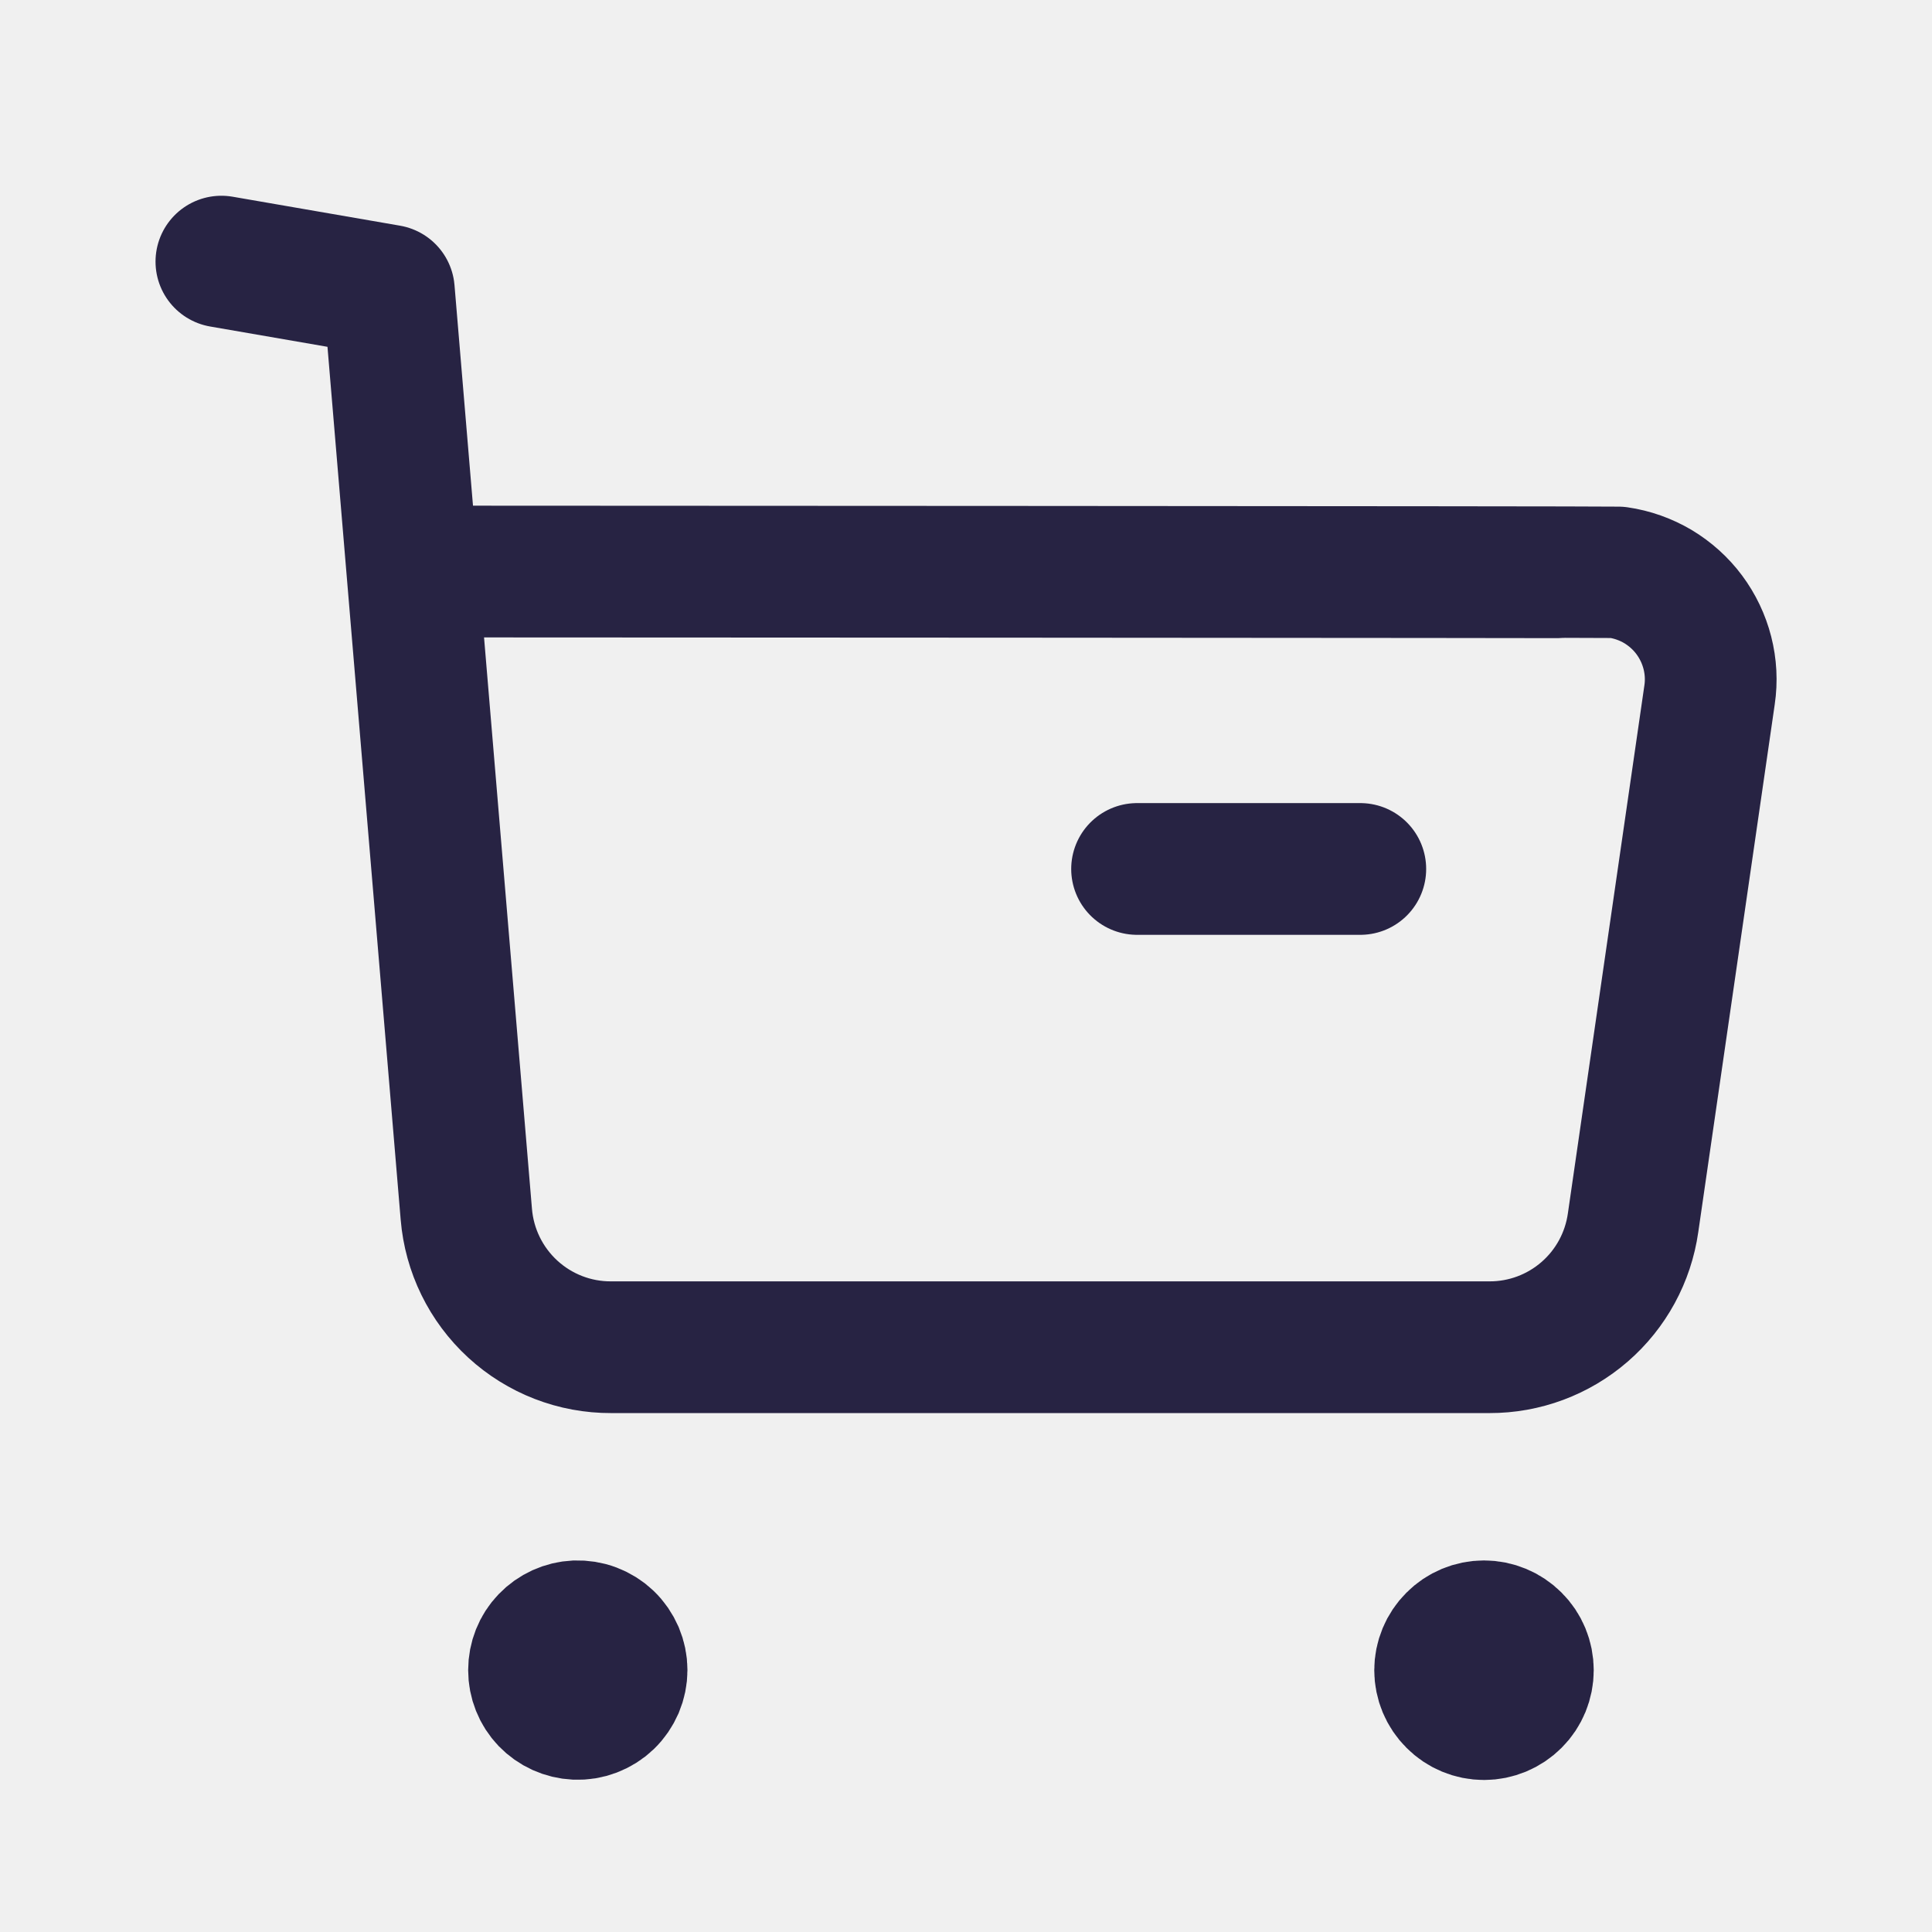
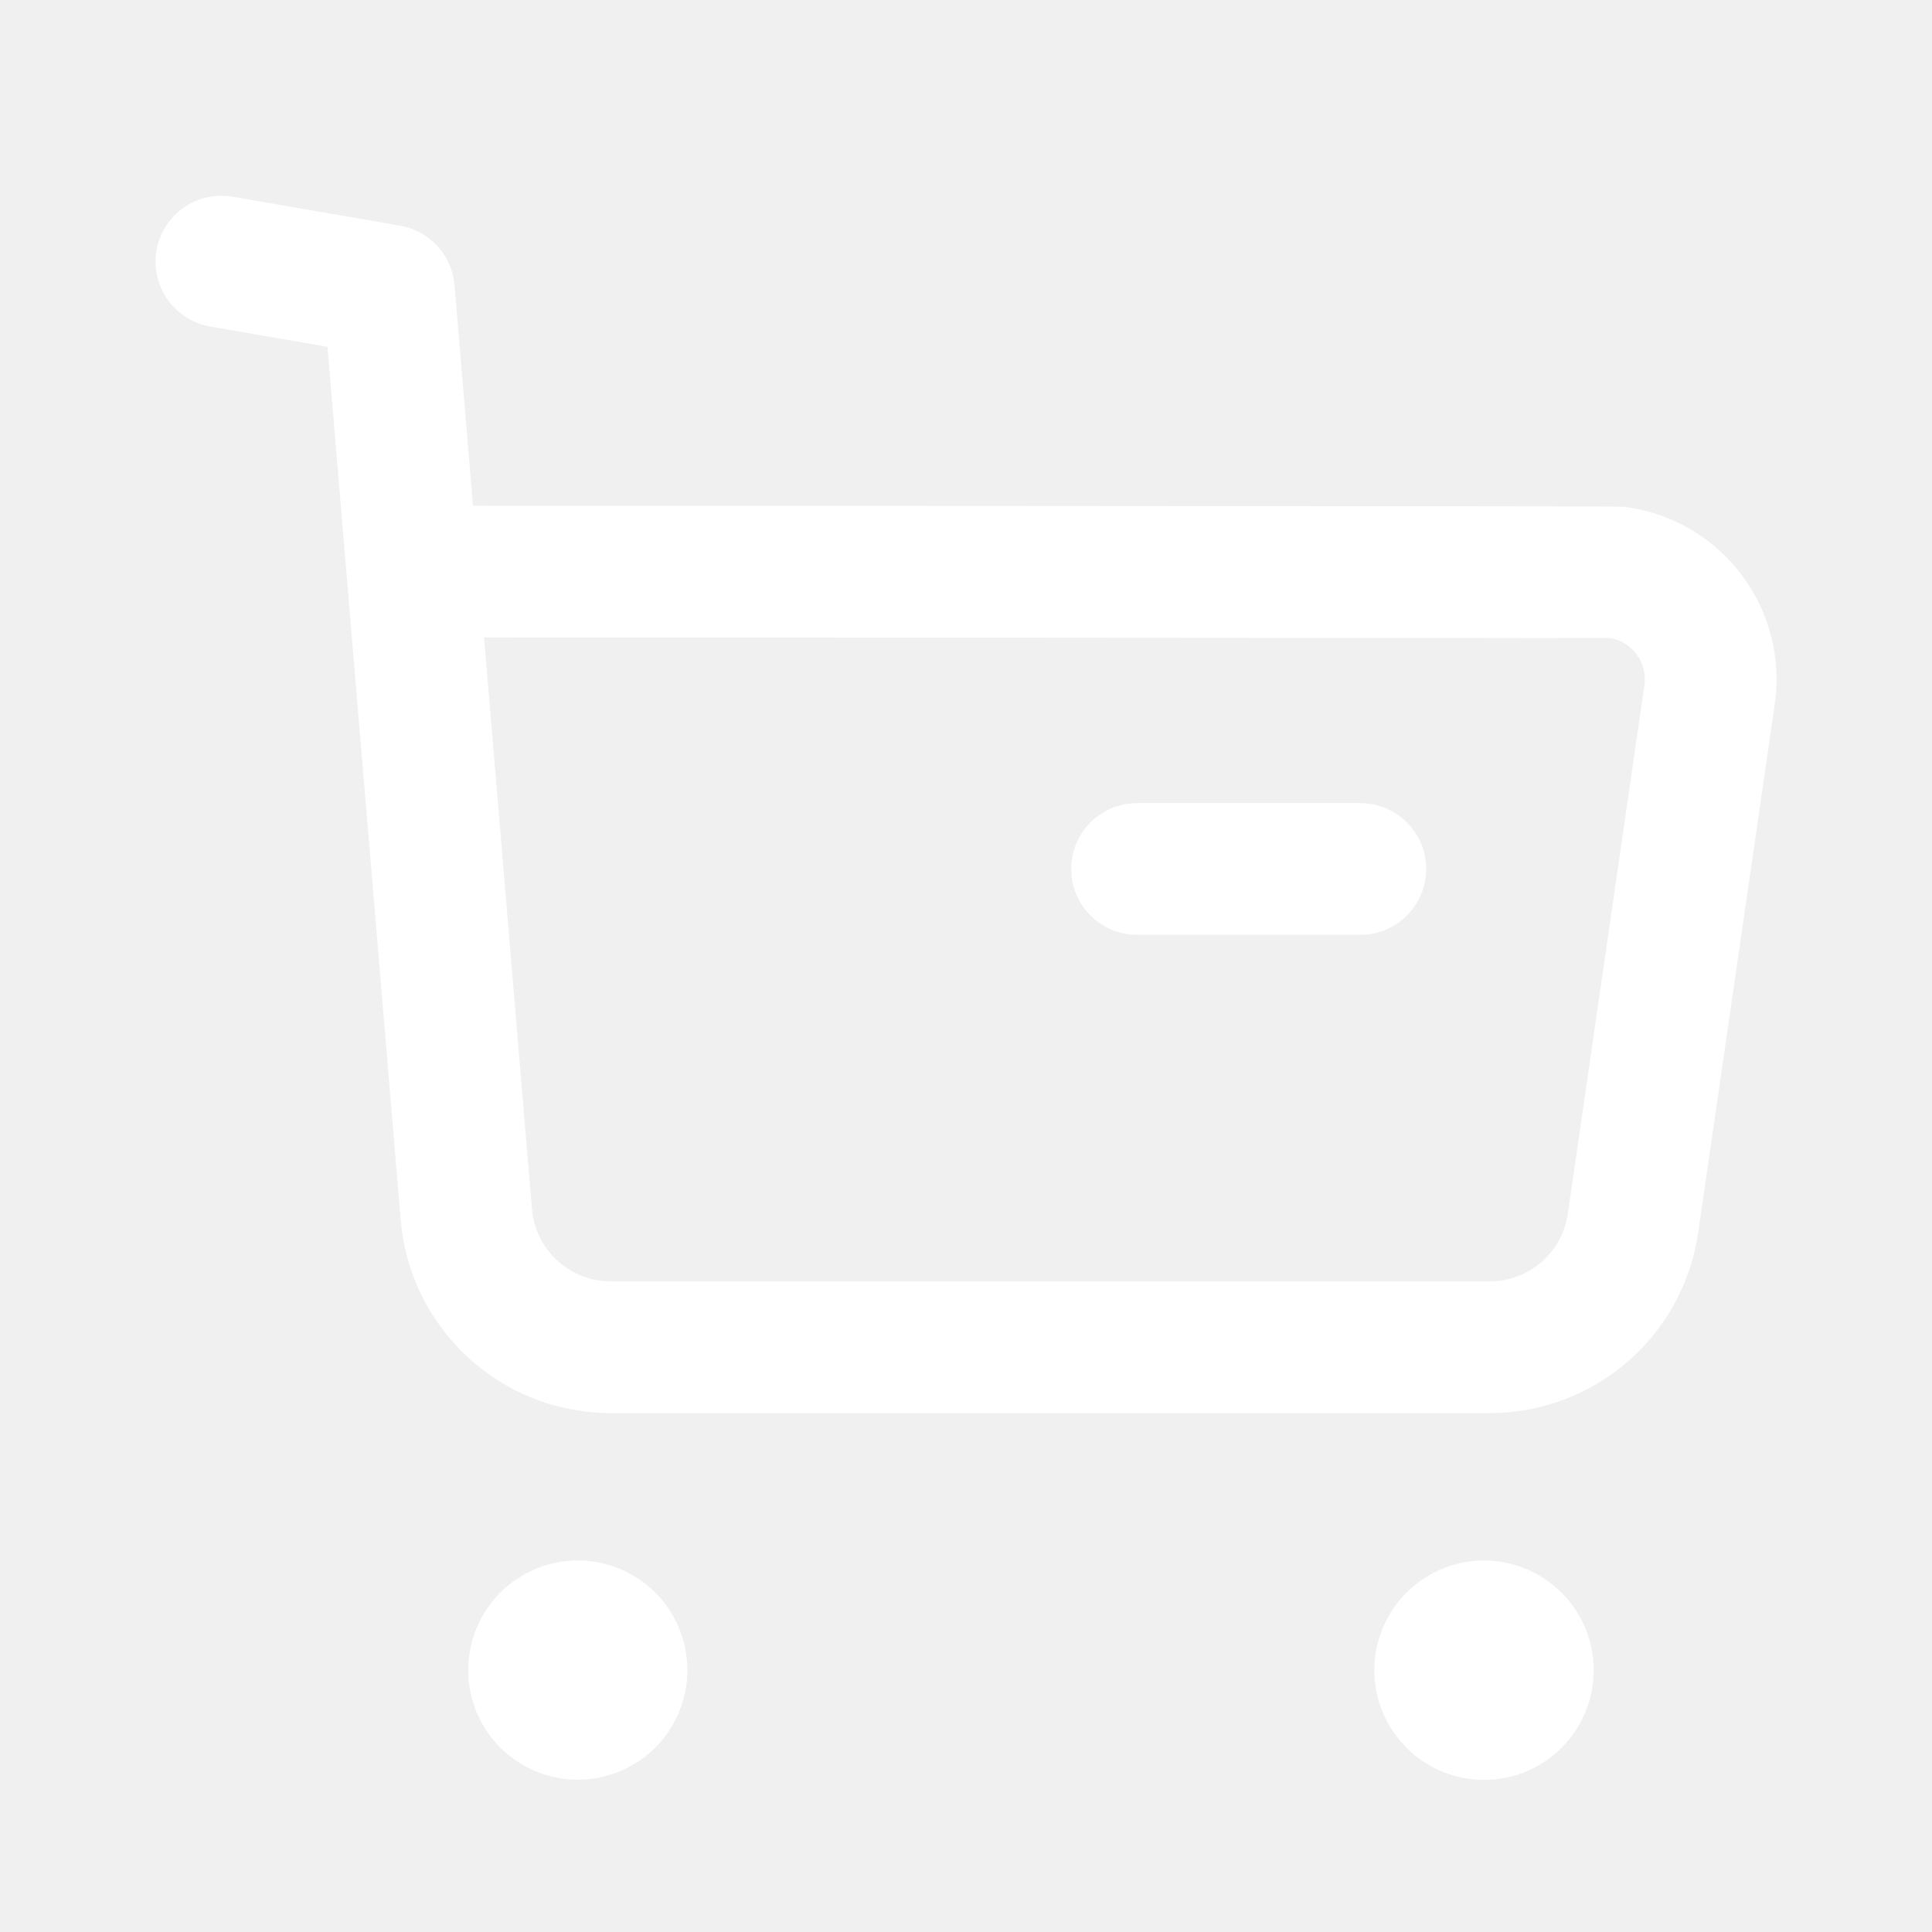
<svg xmlns="http://www.w3.org/2000/svg" width="22" height="22" viewBox="0 0 22 22" fill="none">
-   <path d="M2.521 2.979L4.428 3.309L5.31 13.826C5.344 14.24 5.533 14.626 5.839 14.907C6.145 15.188 6.545 15.343 6.96 15.341H16.961C17.359 15.342 17.743 15.199 18.044 14.938C18.344 14.678 18.54 14.318 18.596 13.924L19.467 7.913C19.491 7.753 19.482 7.59 19.442 7.433C19.402 7.277 19.332 7.13 19.235 7C19.139 6.871 19.017 6.762 18.879 6.679C18.74 6.597 18.586 6.542 18.426 6.519C18.367 6.513 4.734 6.508 4.734 6.508" stroke="#272343" stroke-width="1.5" stroke-linecap="round" stroke-linejoin="round" />
-   <path d="M12.948 9.895H15.49" stroke="#272343" stroke-width="1.5" stroke-linecap="round" stroke-linejoin="round" />
-   <path fill-rule="evenodd" clip-rule="evenodd" d="M6.558 18.519C6.625 18.517 6.692 18.527 6.755 18.551C6.818 18.575 6.876 18.611 6.924 18.657C6.973 18.704 7.011 18.76 7.038 18.822C7.064 18.884 7.078 18.95 7.078 19.018C7.078 19.085 7.064 19.151 7.038 19.213C7.011 19.275 6.973 19.331 6.924 19.378C6.876 19.424 6.818 19.46 6.755 19.484C6.692 19.508 6.625 19.519 6.558 19.516C6.429 19.51 6.308 19.455 6.219 19.363C6.13 19.27 6.081 19.146 6.081 19.018C6.081 18.889 6.13 18.765 6.219 18.673C6.308 18.58 6.429 18.525 6.558 18.519Z" fill="#272343" stroke="#272343" stroke-width="1.5" stroke-linecap="round" stroke-linejoin="round" />
-   <path fill-rule="evenodd" clip-rule="evenodd" d="M16.899 18.519C17.031 18.519 17.158 18.572 17.252 18.666C17.346 18.759 17.398 18.887 17.398 19.019C17.398 19.151 17.346 19.279 17.252 19.372C17.158 19.466 17.031 19.519 16.899 19.519C16.766 19.519 16.639 19.466 16.546 19.372C16.452 19.279 16.399 19.151 16.399 19.019C16.399 18.887 16.452 18.759 16.546 18.666C16.639 18.572 16.766 18.519 16.899 18.519Z" fill="#272343" stroke="#272343" stroke-width="1.5" stroke-linecap="round" stroke-linejoin="round" />
+   <path d="M2.521 2.979L4.428 3.309L5.31 13.826C5.344 14.24 5.533 14.626 5.839 14.907C6.145 15.188 6.545 15.343 6.96 15.341H16.961C17.359 15.342 17.743 15.199 18.044 14.938C18.344 14.678 18.54 14.318 18.596 13.924L19.467 7.913C19.491 7.753 19.482 7.59 19.442 7.433C19.402 7.277 19.332 7.13 19.235 7C19.139 6.871 19.017 6.762 18.879 6.679C18.74 6.597 18.586 6.542 18.426 6.519C18.367 6.513 4.734 6.508 4.734 6.508" stroke="#ffffff" stroke-width="1.5" stroke-linecap="round" stroke-linejoin="round" />
+   <path d="M12.948 9.895H15.49" stroke="#ffffff" stroke-width="1.5" stroke-linecap="round" stroke-linejoin="round" />
+   <path fill-rule="evenodd" clip-rule="evenodd" d="M6.558 18.519C6.625 18.517 6.692 18.527 6.755 18.551C6.818 18.575 6.876 18.611 6.924 18.657C6.973 18.704 7.011 18.76 7.038 18.822C7.064 18.884 7.078 18.95 7.078 19.018C7.078 19.085 7.064 19.151 7.038 19.213C7.011 19.275 6.973 19.331 6.924 19.378C6.876 19.424 6.818 19.46 6.755 19.484C6.692 19.508 6.625 19.519 6.558 19.516C6.429 19.51 6.308 19.455 6.219 19.363C6.13 19.27 6.081 19.146 6.081 19.018C6.081 18.889 6.13 18.765 6.219 18.673C6.308 18.58 6.429 18.525 6.558 18.519Z" fill="#ffffff" stroke="#ffffff" stroke-width="1.5" stroke-linecap="round" stroke-linejoin="round" />
+   <path fill-rule="evenodd" clip-rule="evenodd" d="M16.899 18.519C17.031 18.519 17.158 18.572 17.252 18.666C17.346 18.759 17.398 18.887 17.398 19.019C17.398 19.151 17.346 19.279 17.252 19.372C17.158 19.466 17.031 19.519 16.899 19.519C16.766 19.519 16.639 19.466 16.546 19.372C16.452 19.279 16.399 19.151 16.399 19.019C16.399 18.887 16.452 18.759 16.546 18.666C16.639 18.572 16.766 18.519 16.899 18.519Z" fill="#ffffff" stroke="#ffffff" stroke-width="1.5" stroke-linecap="round" stroke-linejoin="round" />
</svg>
